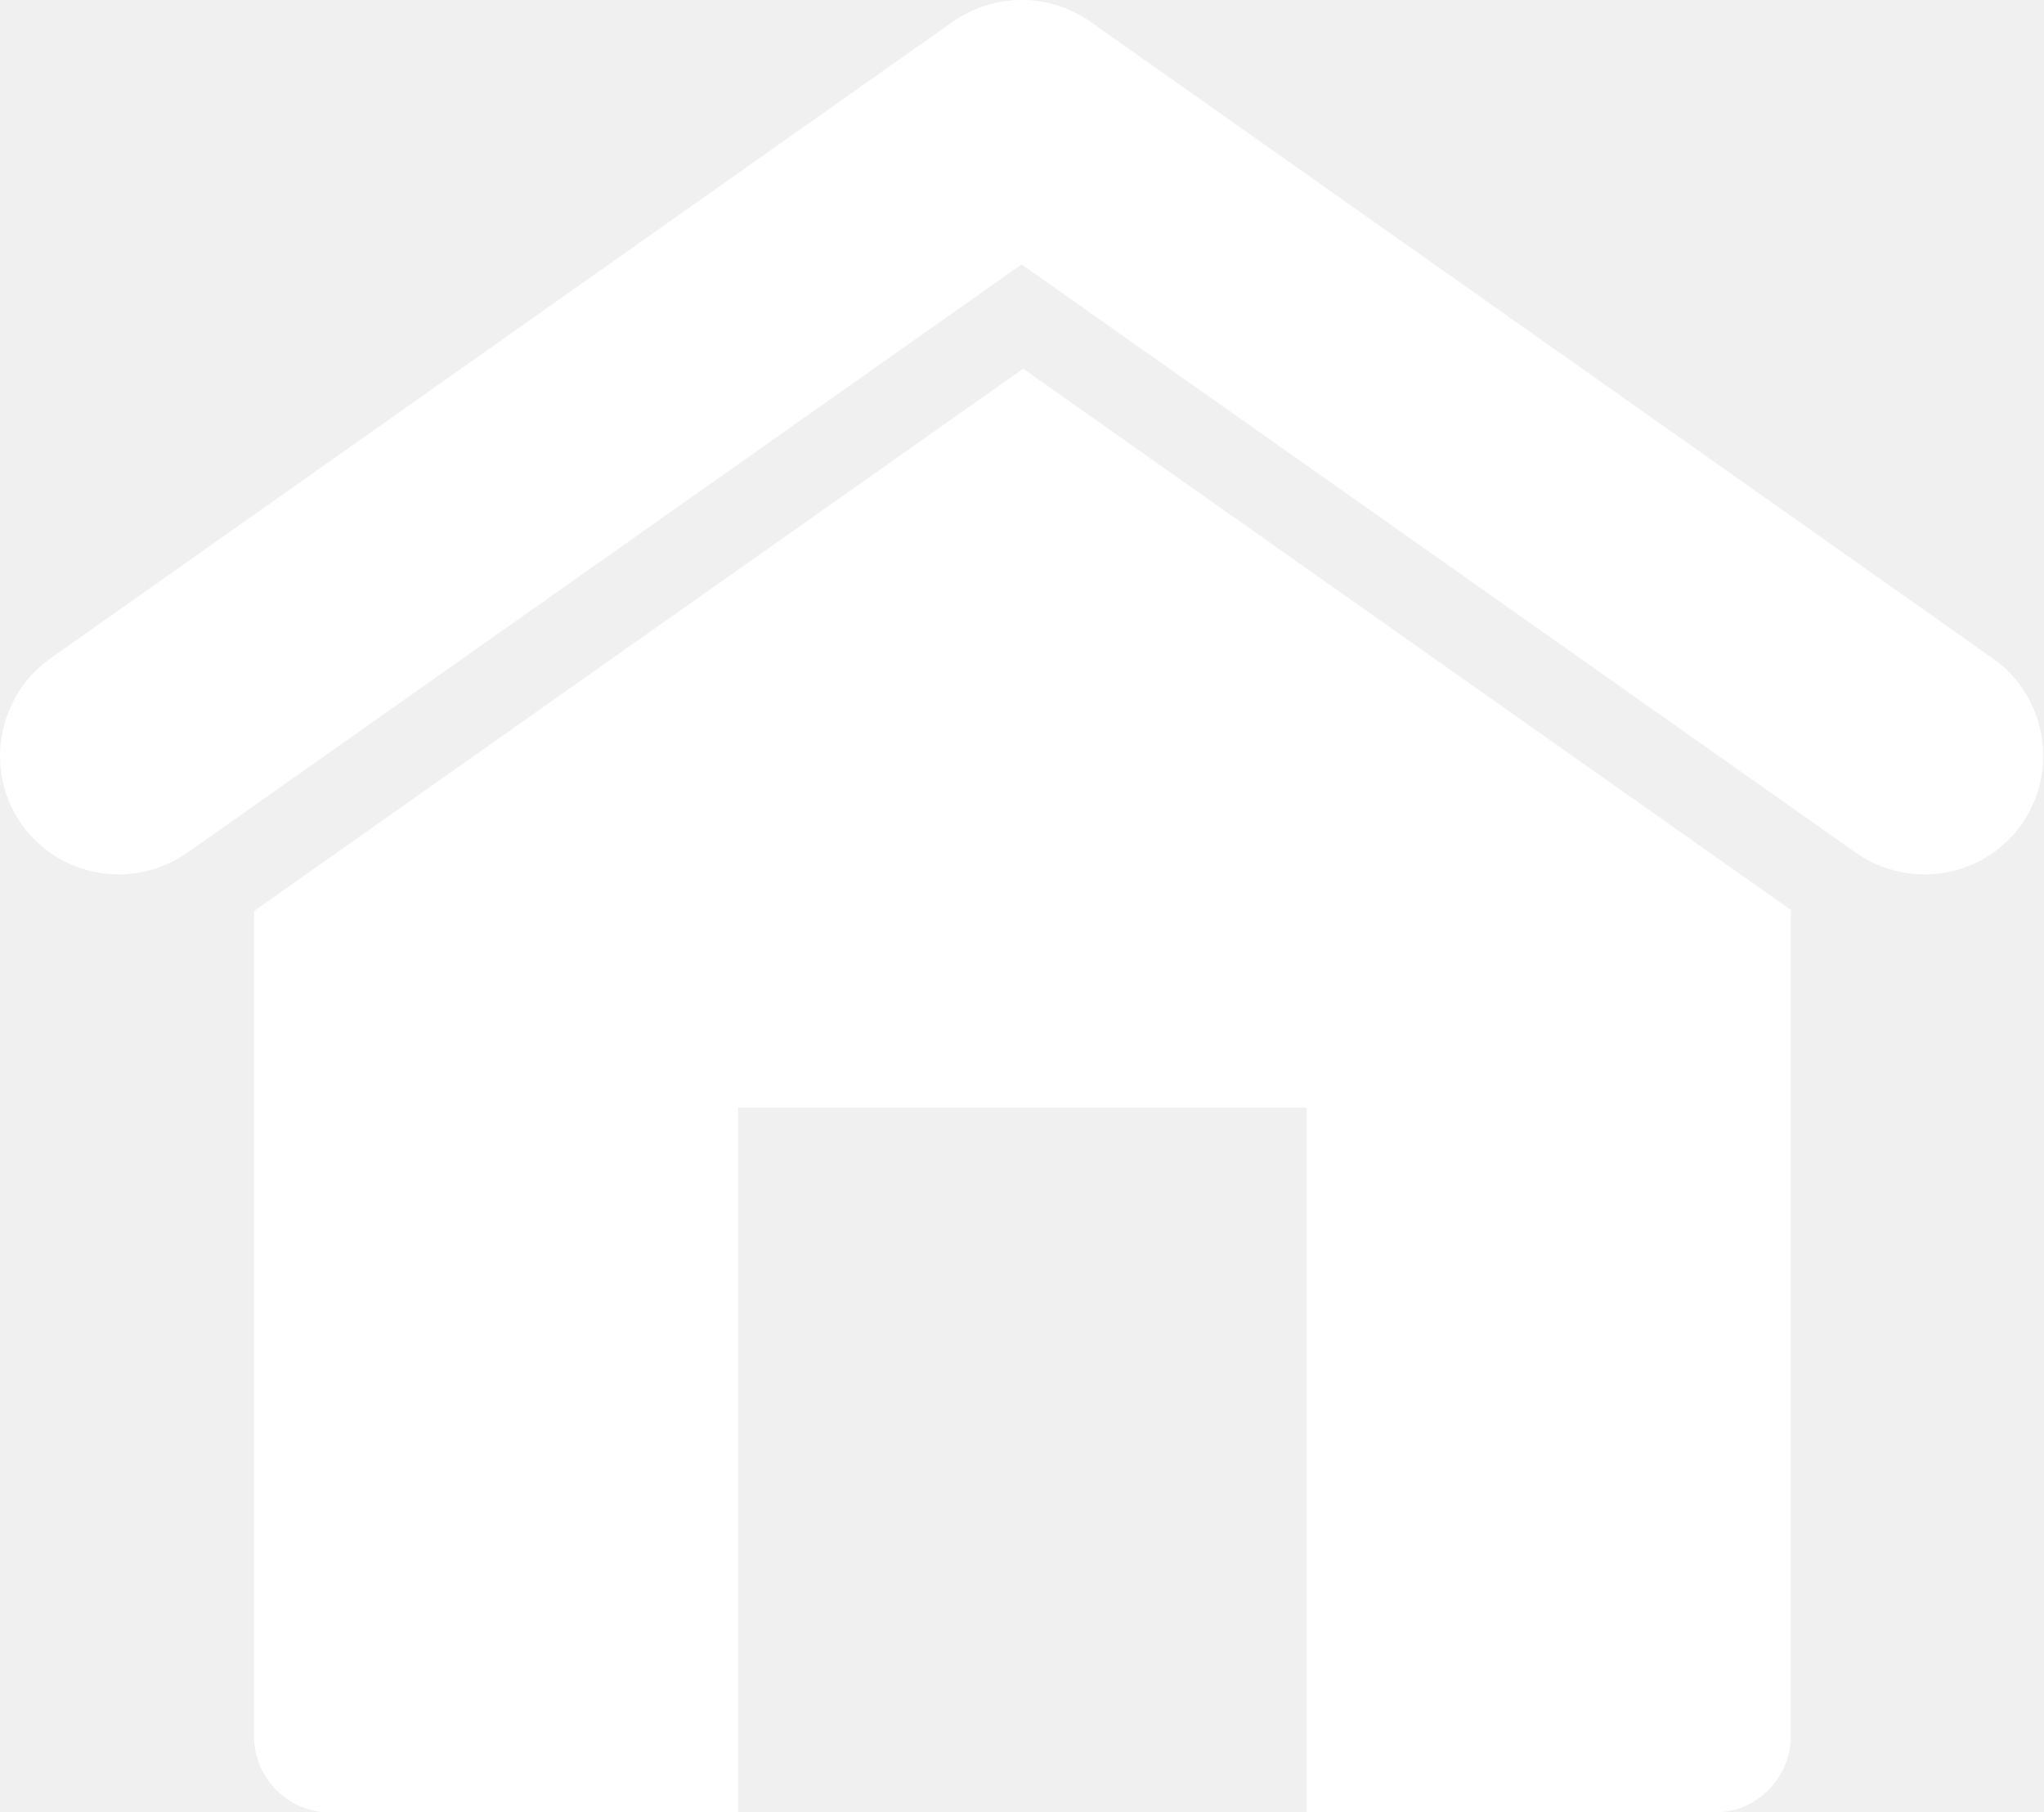
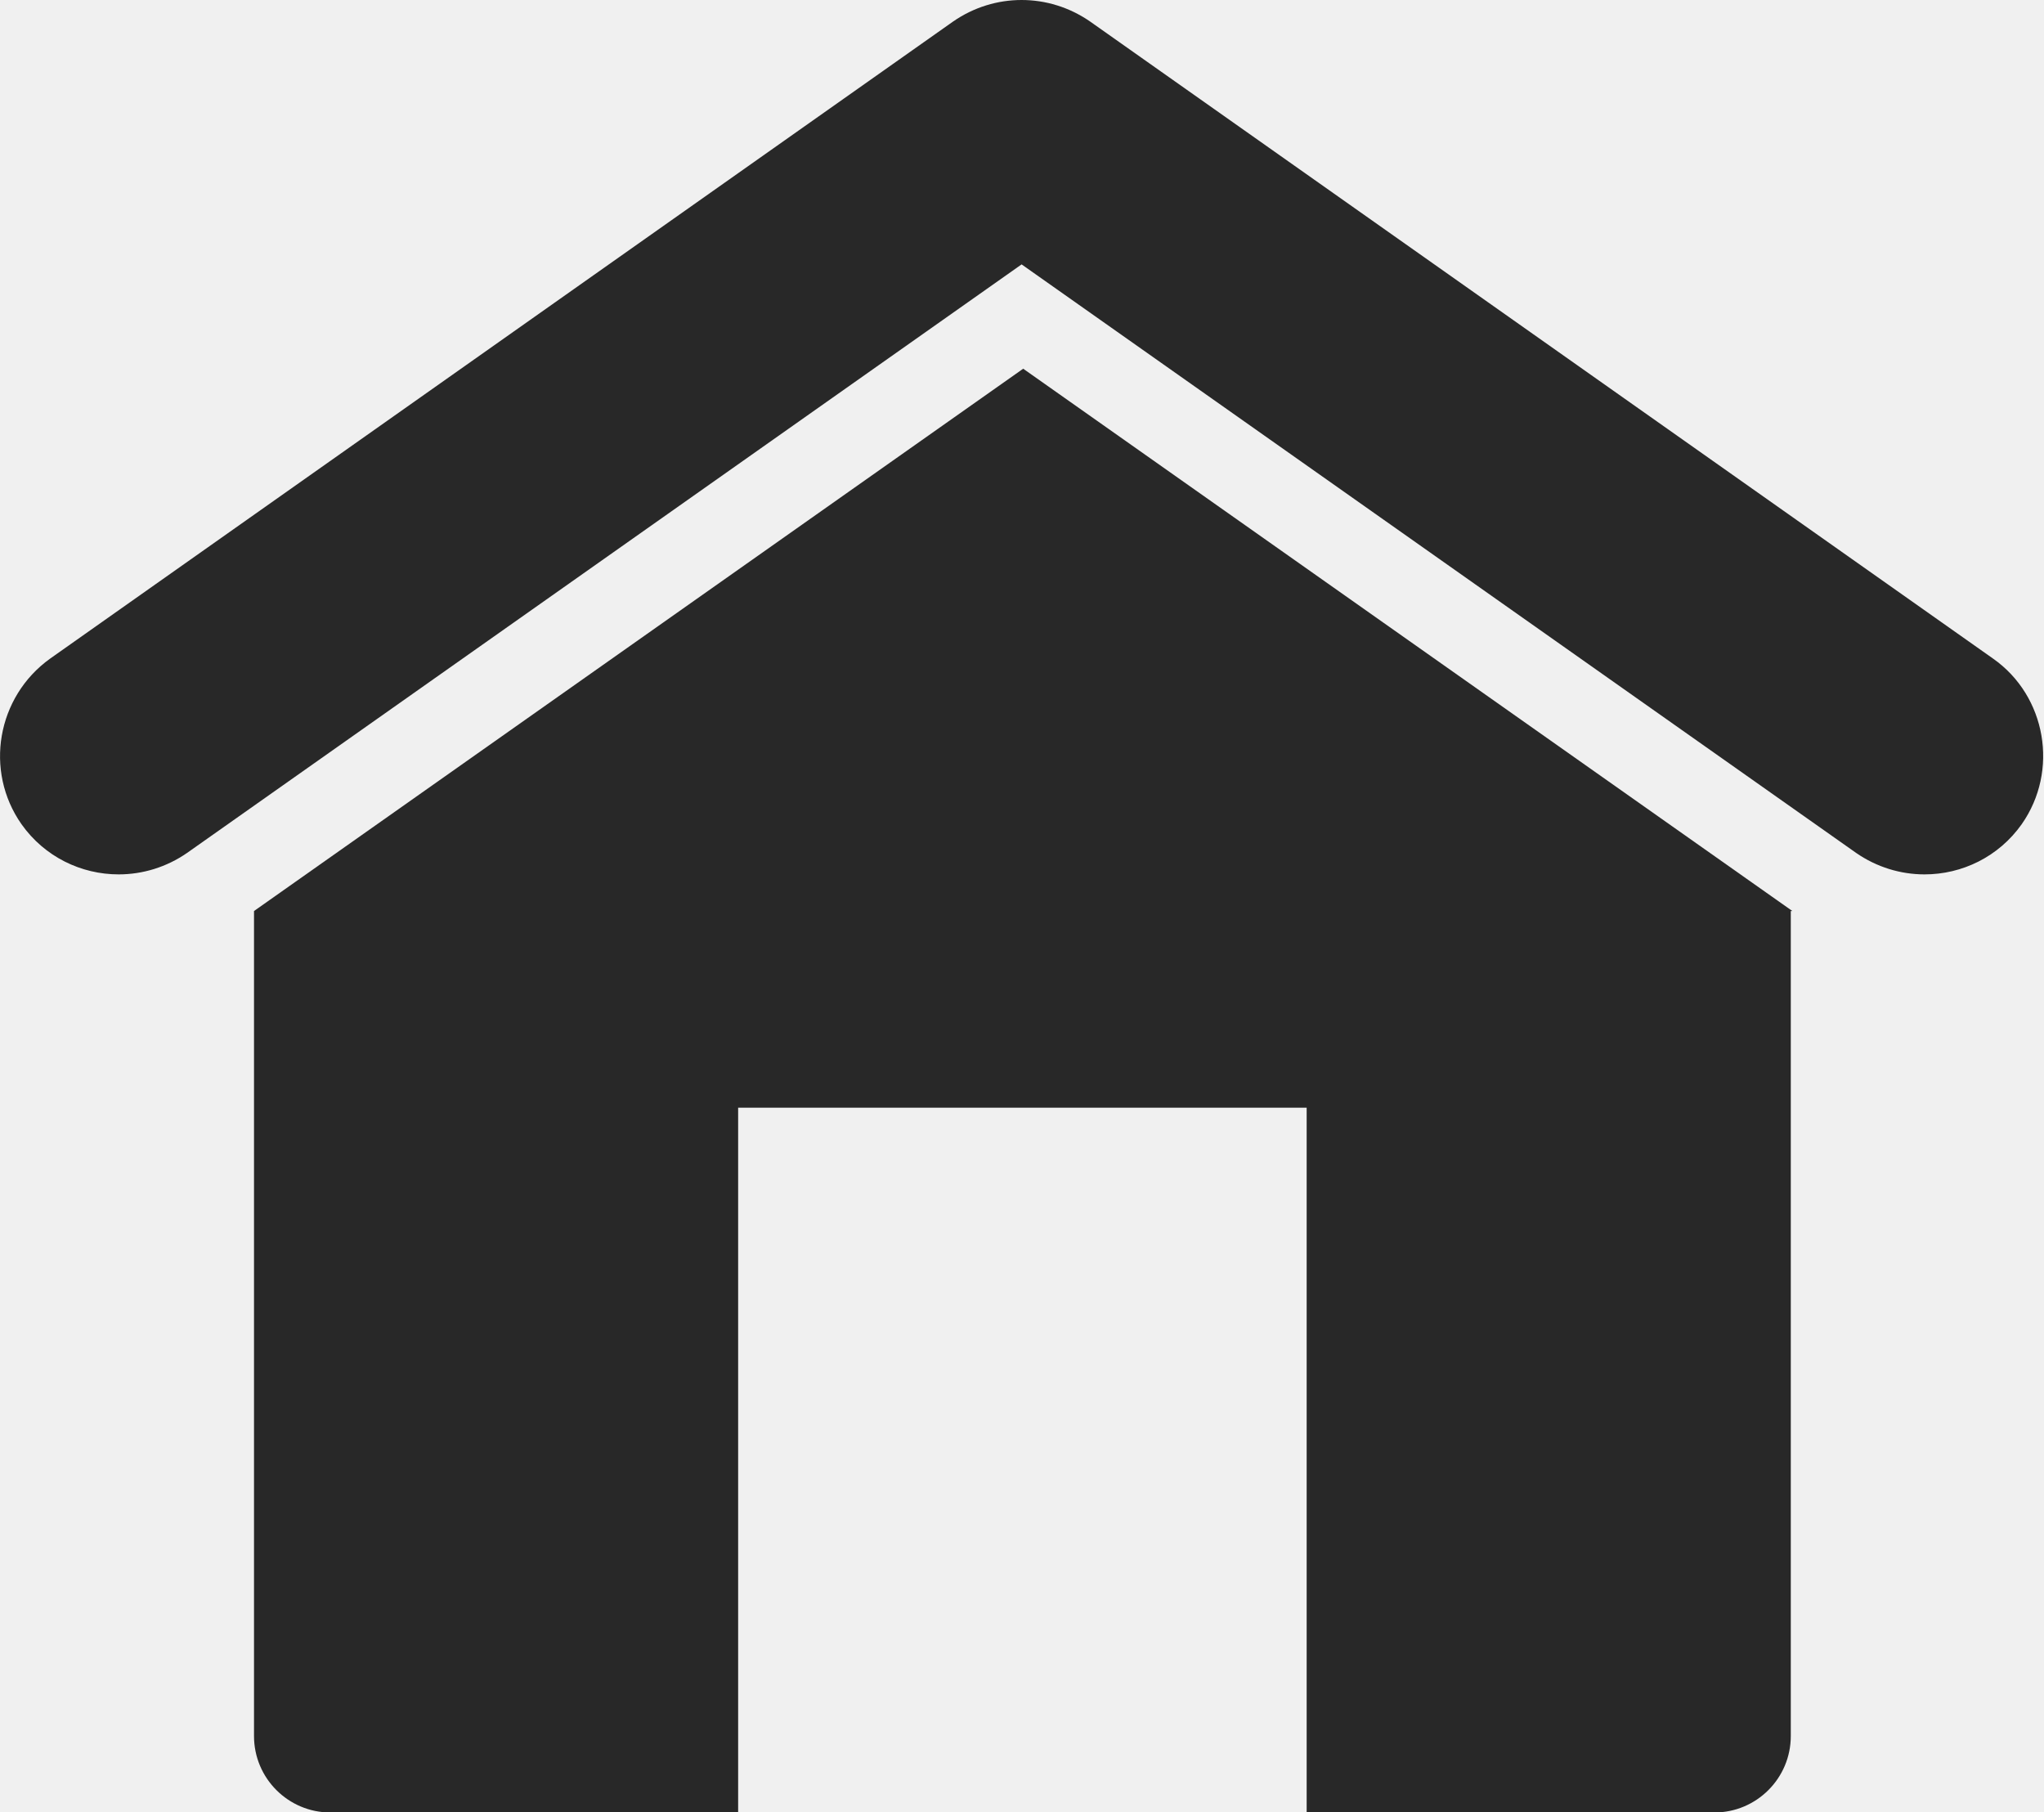
<svg xmlns="http://www.w3.org/2000/svg" id="Layer_2" data-name="Layer 2" viewBox="0 0 25.67 22.75">
  <defs>
    <style>
      .cls-1 {
-         fill: #fff;
+         fill: #282828;
      }
    </style>
  </defs>
  <g id="Layer_1-2" data-name="Layer 1">
    <g>
      <path class="cls-1" d="M22.49,11.44v10.36c0,.53-.43.96-.96.96h-5.12v-8.85h-7.14v8.85h-5.12c-.53,0-.96-.43-.96-.96v-10.36l9.66-6.81,9.66,6.81Z" />
      <path class="cls-1" d="M24.17,10.98c-.3,0-.6-.09-.86-.27L12.83,3.32,2.35,10.71c-.26.18-.56.27-.86.27-.47,0-.93-.22-1.22-.63-.47-.67-.31-1.6.36-2.08L11.97.27c.52-.36,1.2-.36,1.72,0l11.34,8c.67.47.83,1.41.36,2.08-.29.41-.75.63-1.22.63Z" />
    </g>
  </g>
</svg>
